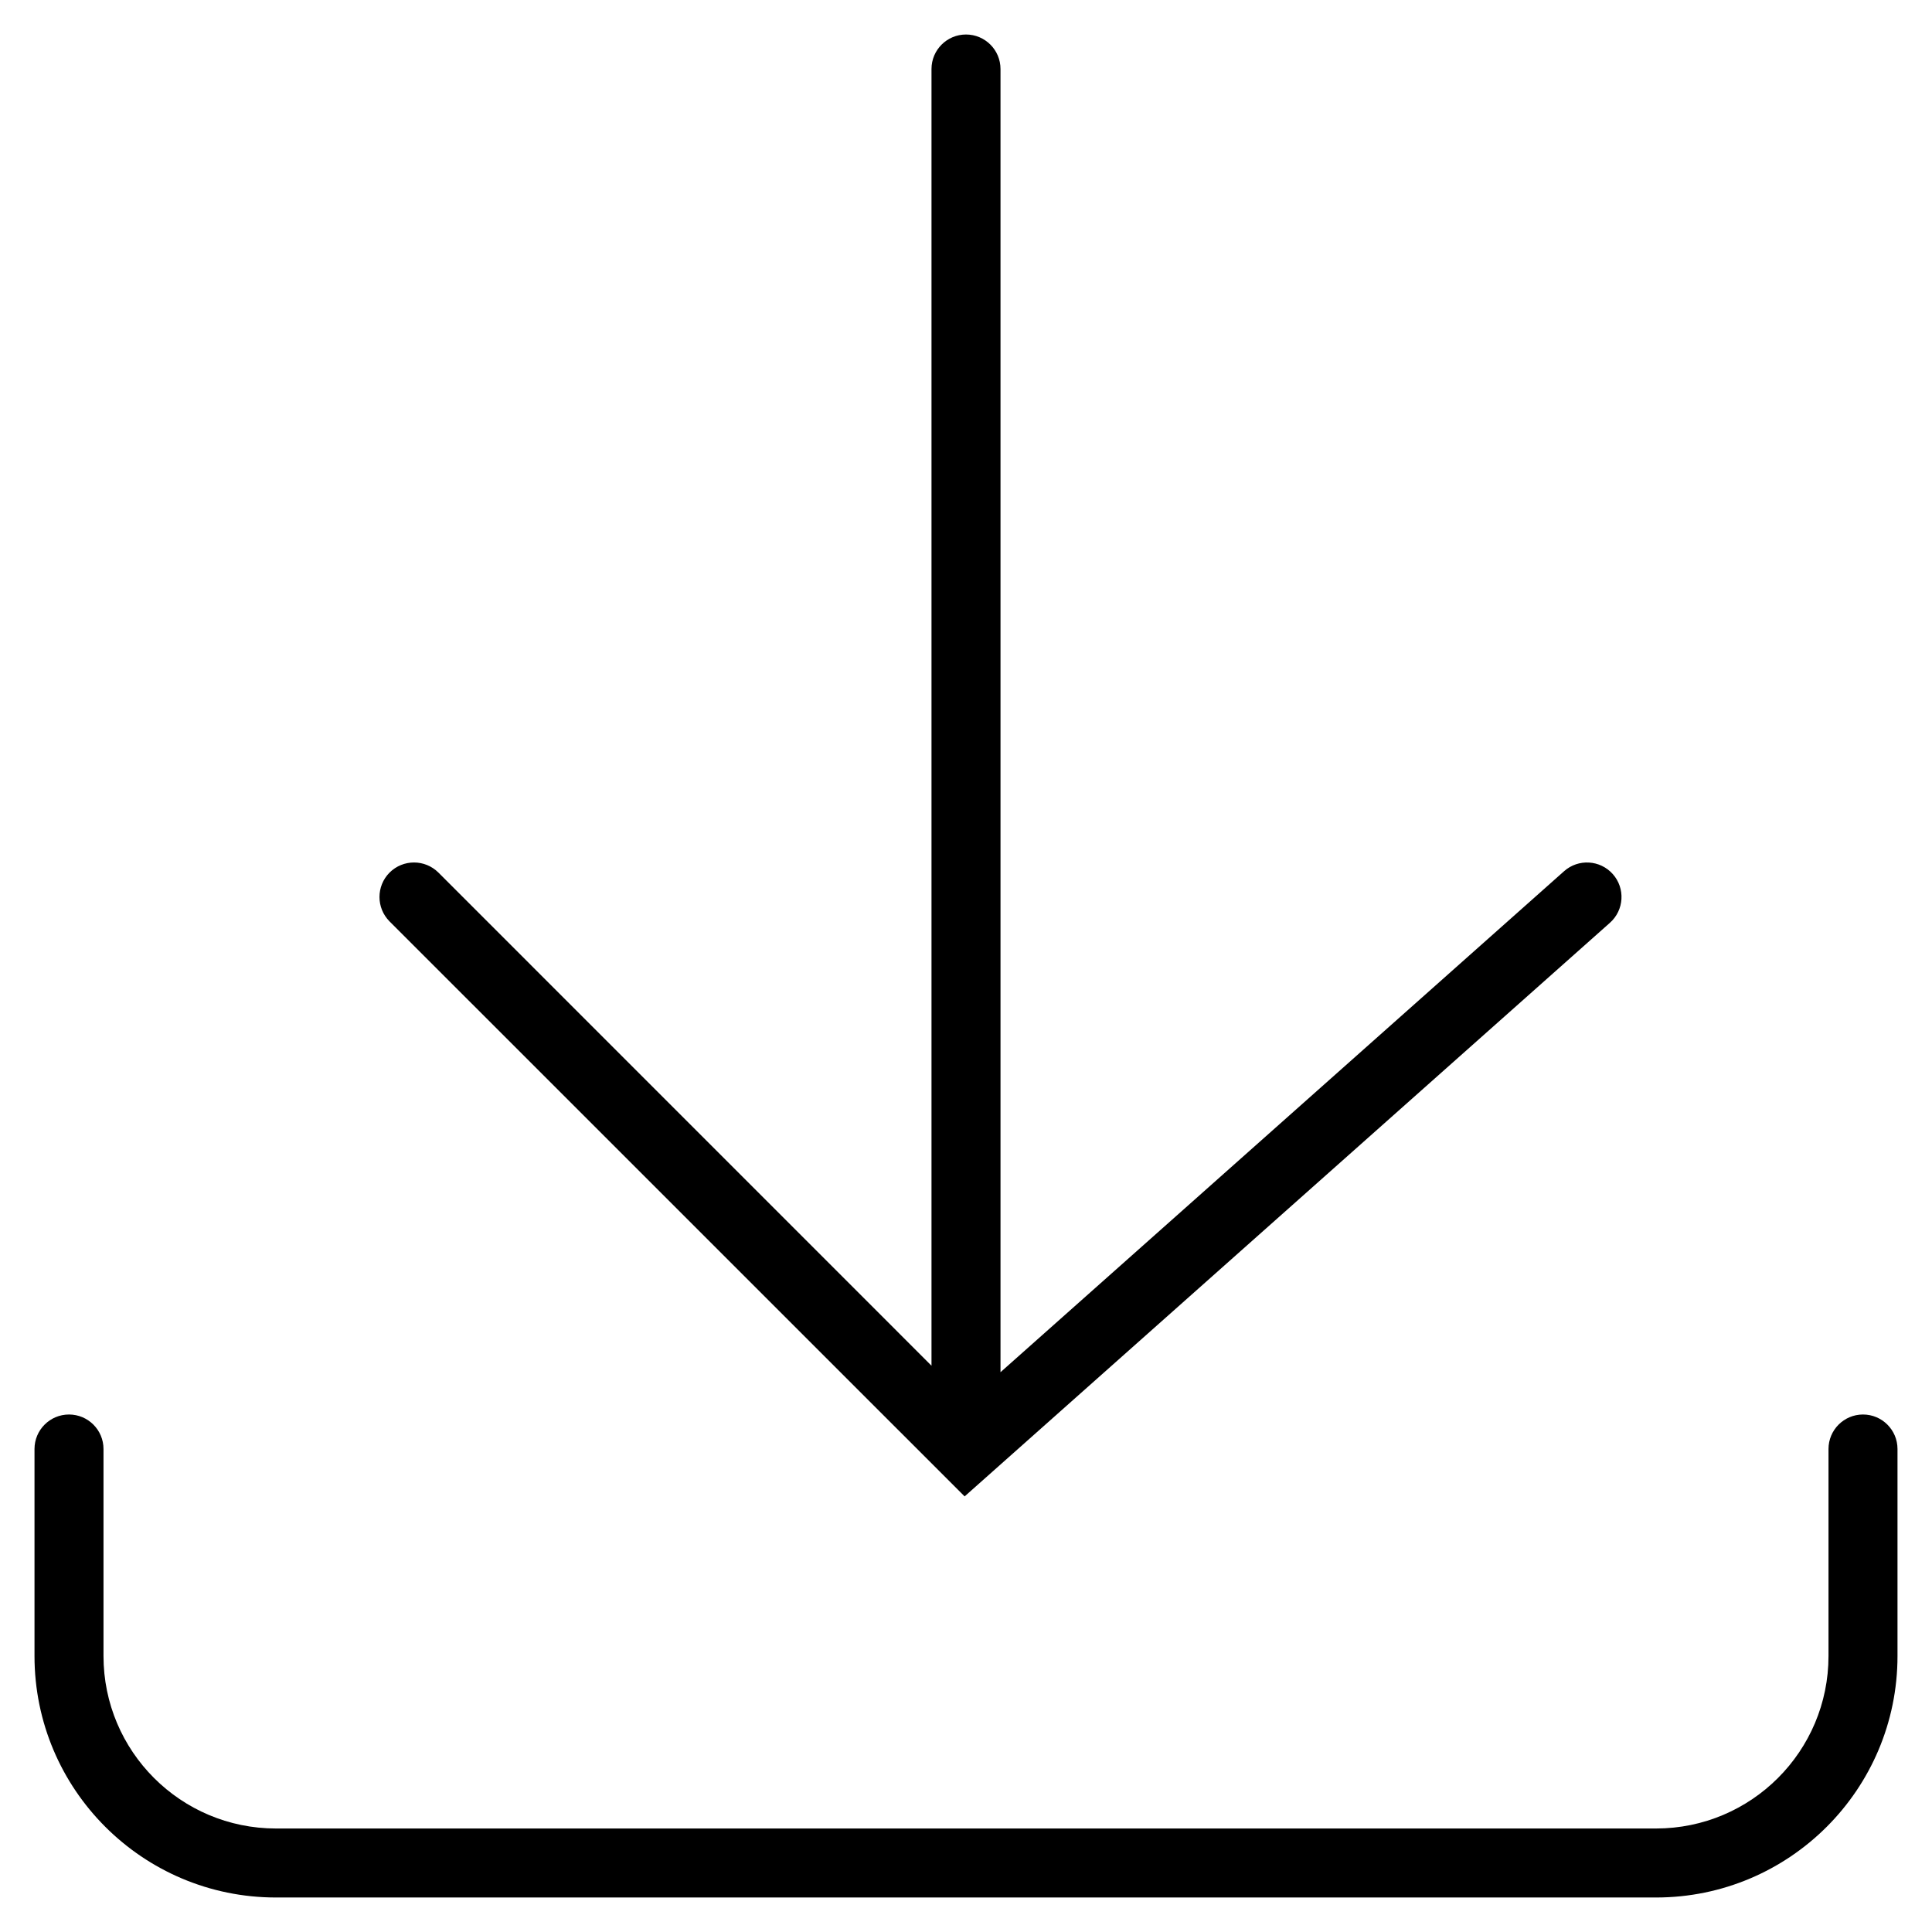
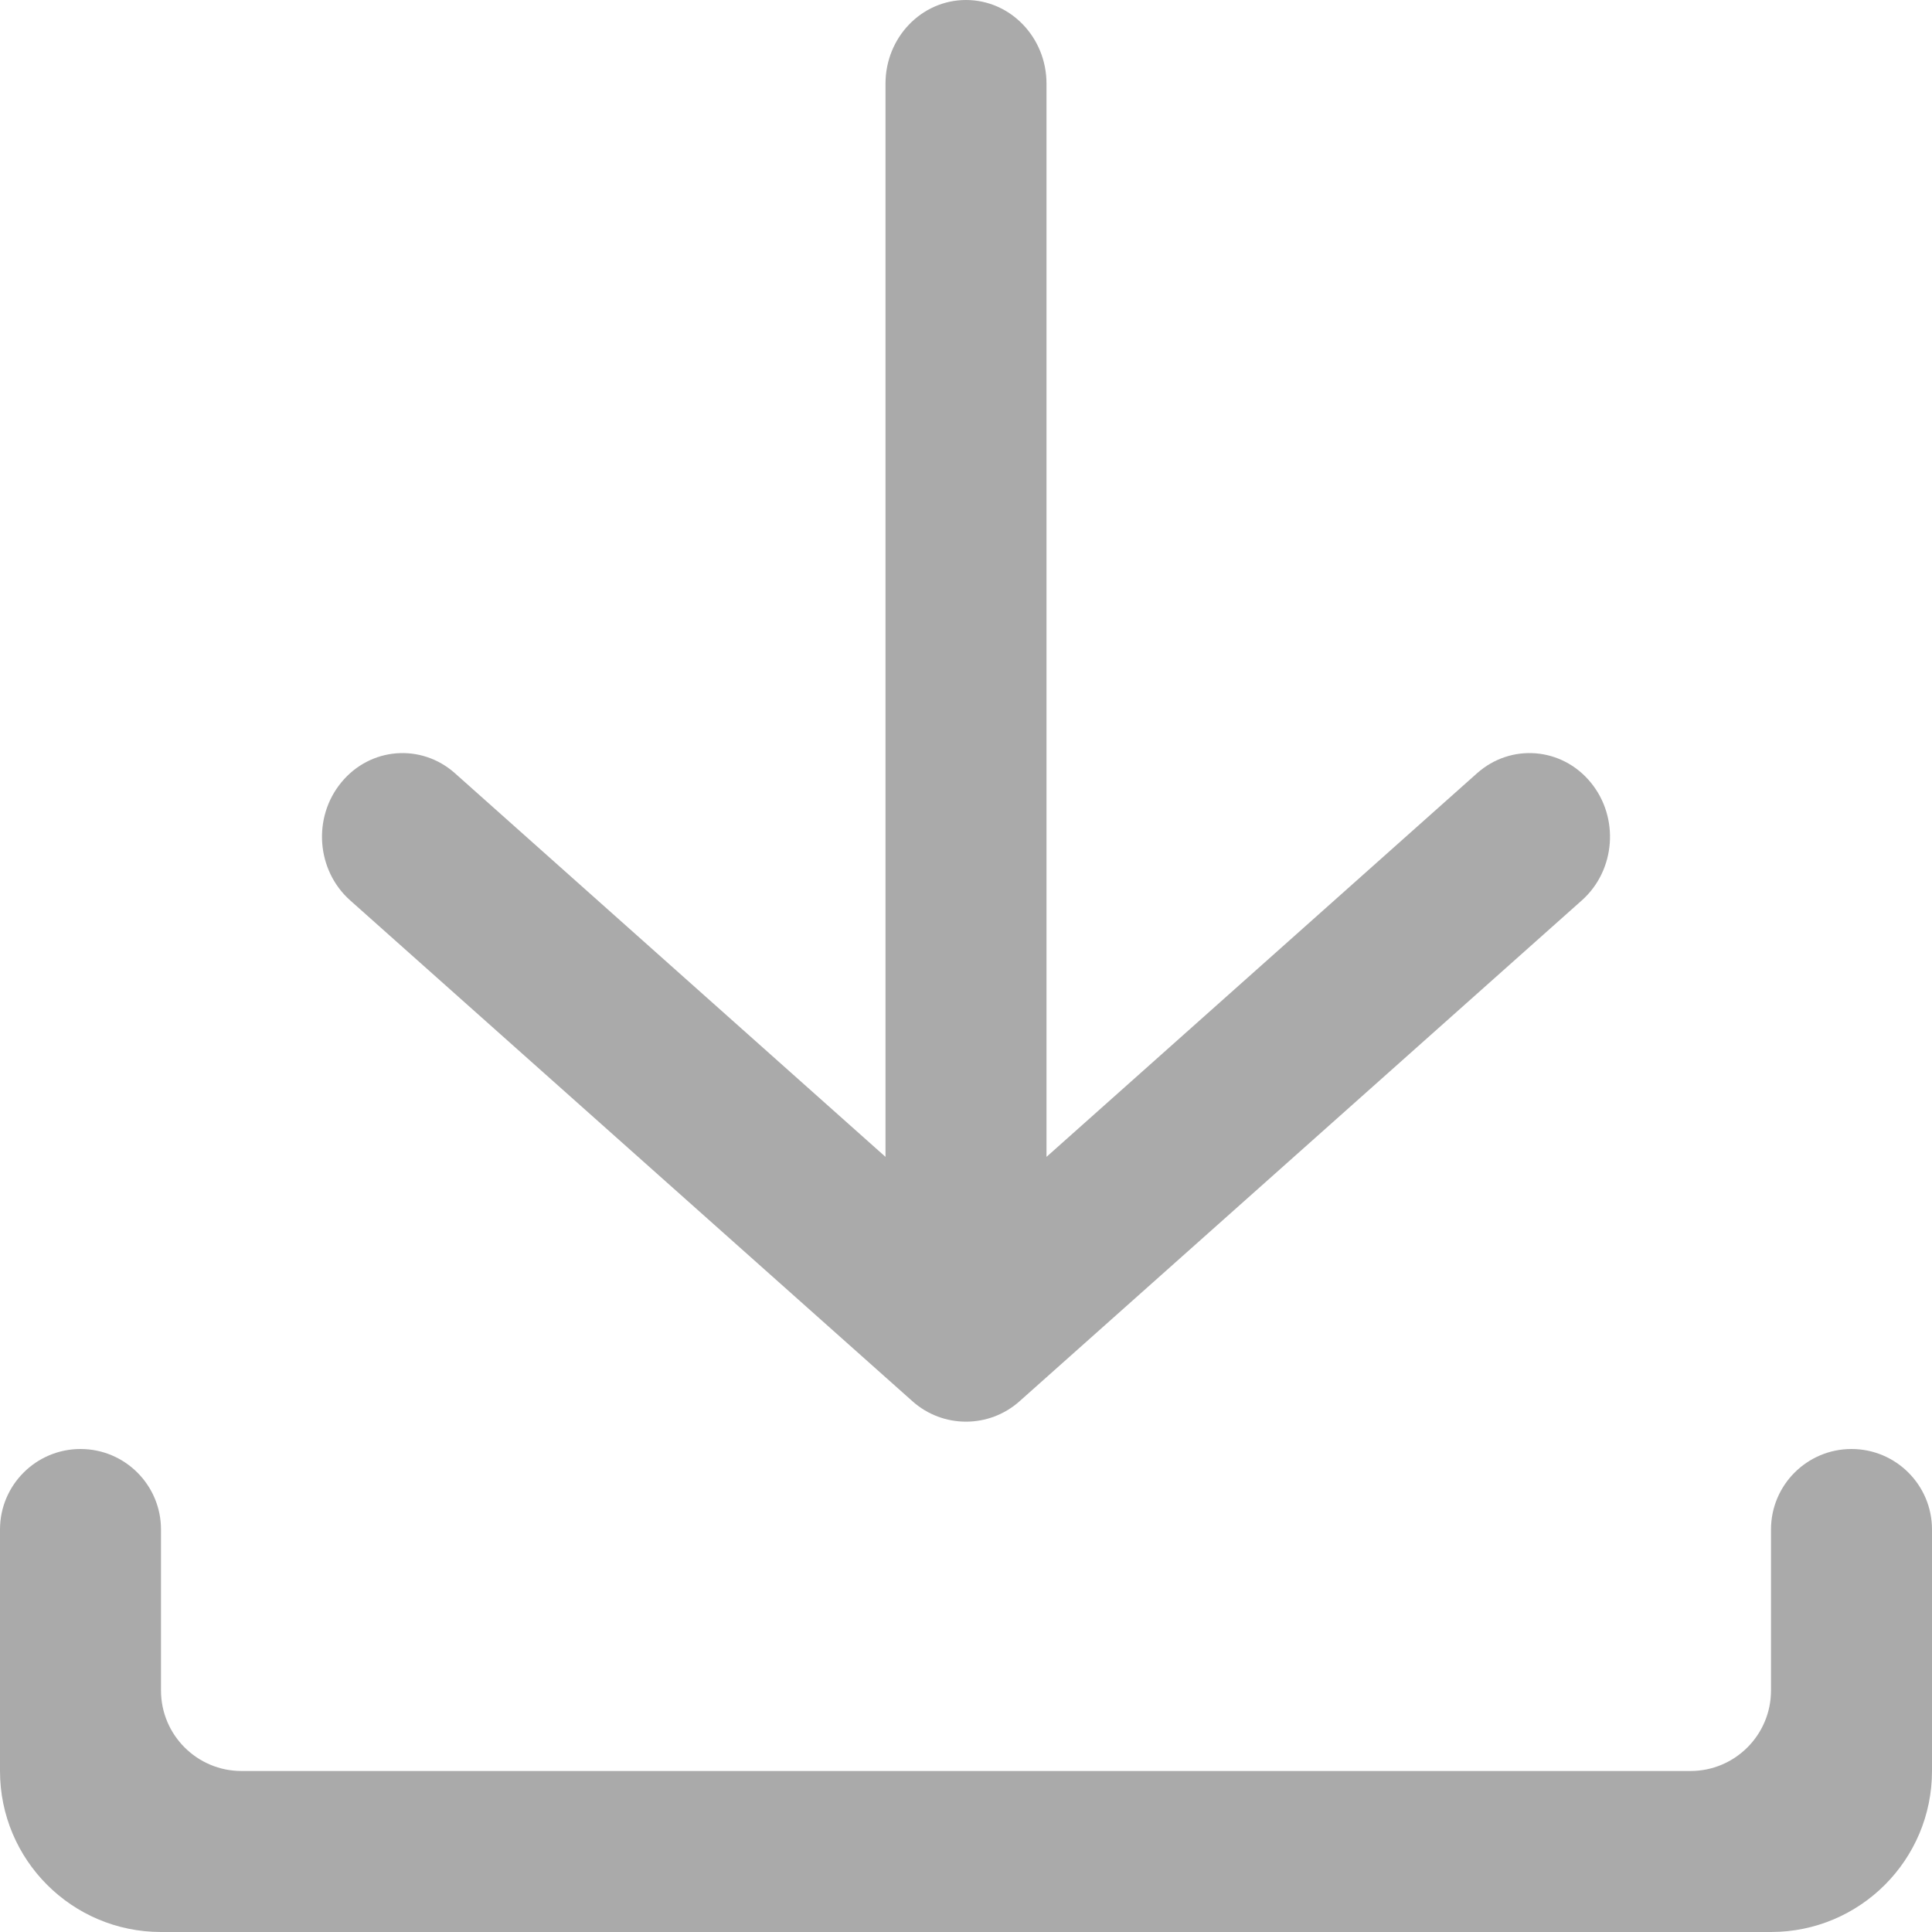
- <svg xmlns="http://www.w3.org/2000/svg" width="28" height="28" viewBox="0 0 28 28" fill="none">
-   <path d="M14.5 1C14.5 0.724 14.276 0.5 14 0.5C13.724 0.5 13.5 0.724 13.5 1V19.793L6.354 12.646C6.158 12.451 5.842 12.451 5.646 12.646C5.451 12.842 5.451 13.158 5.646 13.354L13.98 21.687L23.332 13.374C23.539 13.19 23.557 12.874 23.374 12.668C23.19 12.461 22.874 12.443 22.668 12.626L14.5 19.887V1Z" fill="black" />
-   <path d="M1.5 21C1.5 20.724 1.276 20.5 1 20.5C0.724 20.5 0.5 20.724 0.5 21V24C0.5 25.933 2.067 27.5 4 27.5H24C25.933 27.5 27.5 25.933 27.5 24V21C27.5 20.724 27.276 20.5 27 20.5C26.724 20.5 26.5 20.724 26.5 21V24C26.5 25.381 25.381 26.5 24 26.5H4C2.619 26.5 1.5 25.381 1.5 24V21Z" fill="black" />
+ <svg xmlns="http://www.w3.org/2000/svg" width="24" height="24" viewBox="0 0 24 24" fill="none">
+   <path d="M13 1.039C13 0.465 12.552 0 12 0C11.448 0 11 0.465 11 1.039V14.371L5.651 9.605C5.231 9.232 4.6 9.282 4.241 9.718C3.881 10.154 3.93 10.81 4.349 11.184L11.335 17.407C11.714 17.745 12.286 17.745 12.665 17.407L19.651 11.184C20.07 10.81 20.119 10.154 19.759 9.718C19.4 9.282 18.769 9.232 18.349 9.605L13 14.371V1.039Z" fill="#AAAAAA" />
+   <path d="M1 18C0.448 18 0 18.448 0 19V22C0 23.105 0.895 24 2 24H22C23.105 24 24 23.105 24 22V19C24 18.448 23.552 18 23 18C22.448 18 22 18.448 22 19V21C22 21.552 21.552 22 21 22H3C2.448 22 2 21.552 2 21V19C2 18.448 1.552 18 1 18Z" fill="#AAAAAA" />
</svg>
